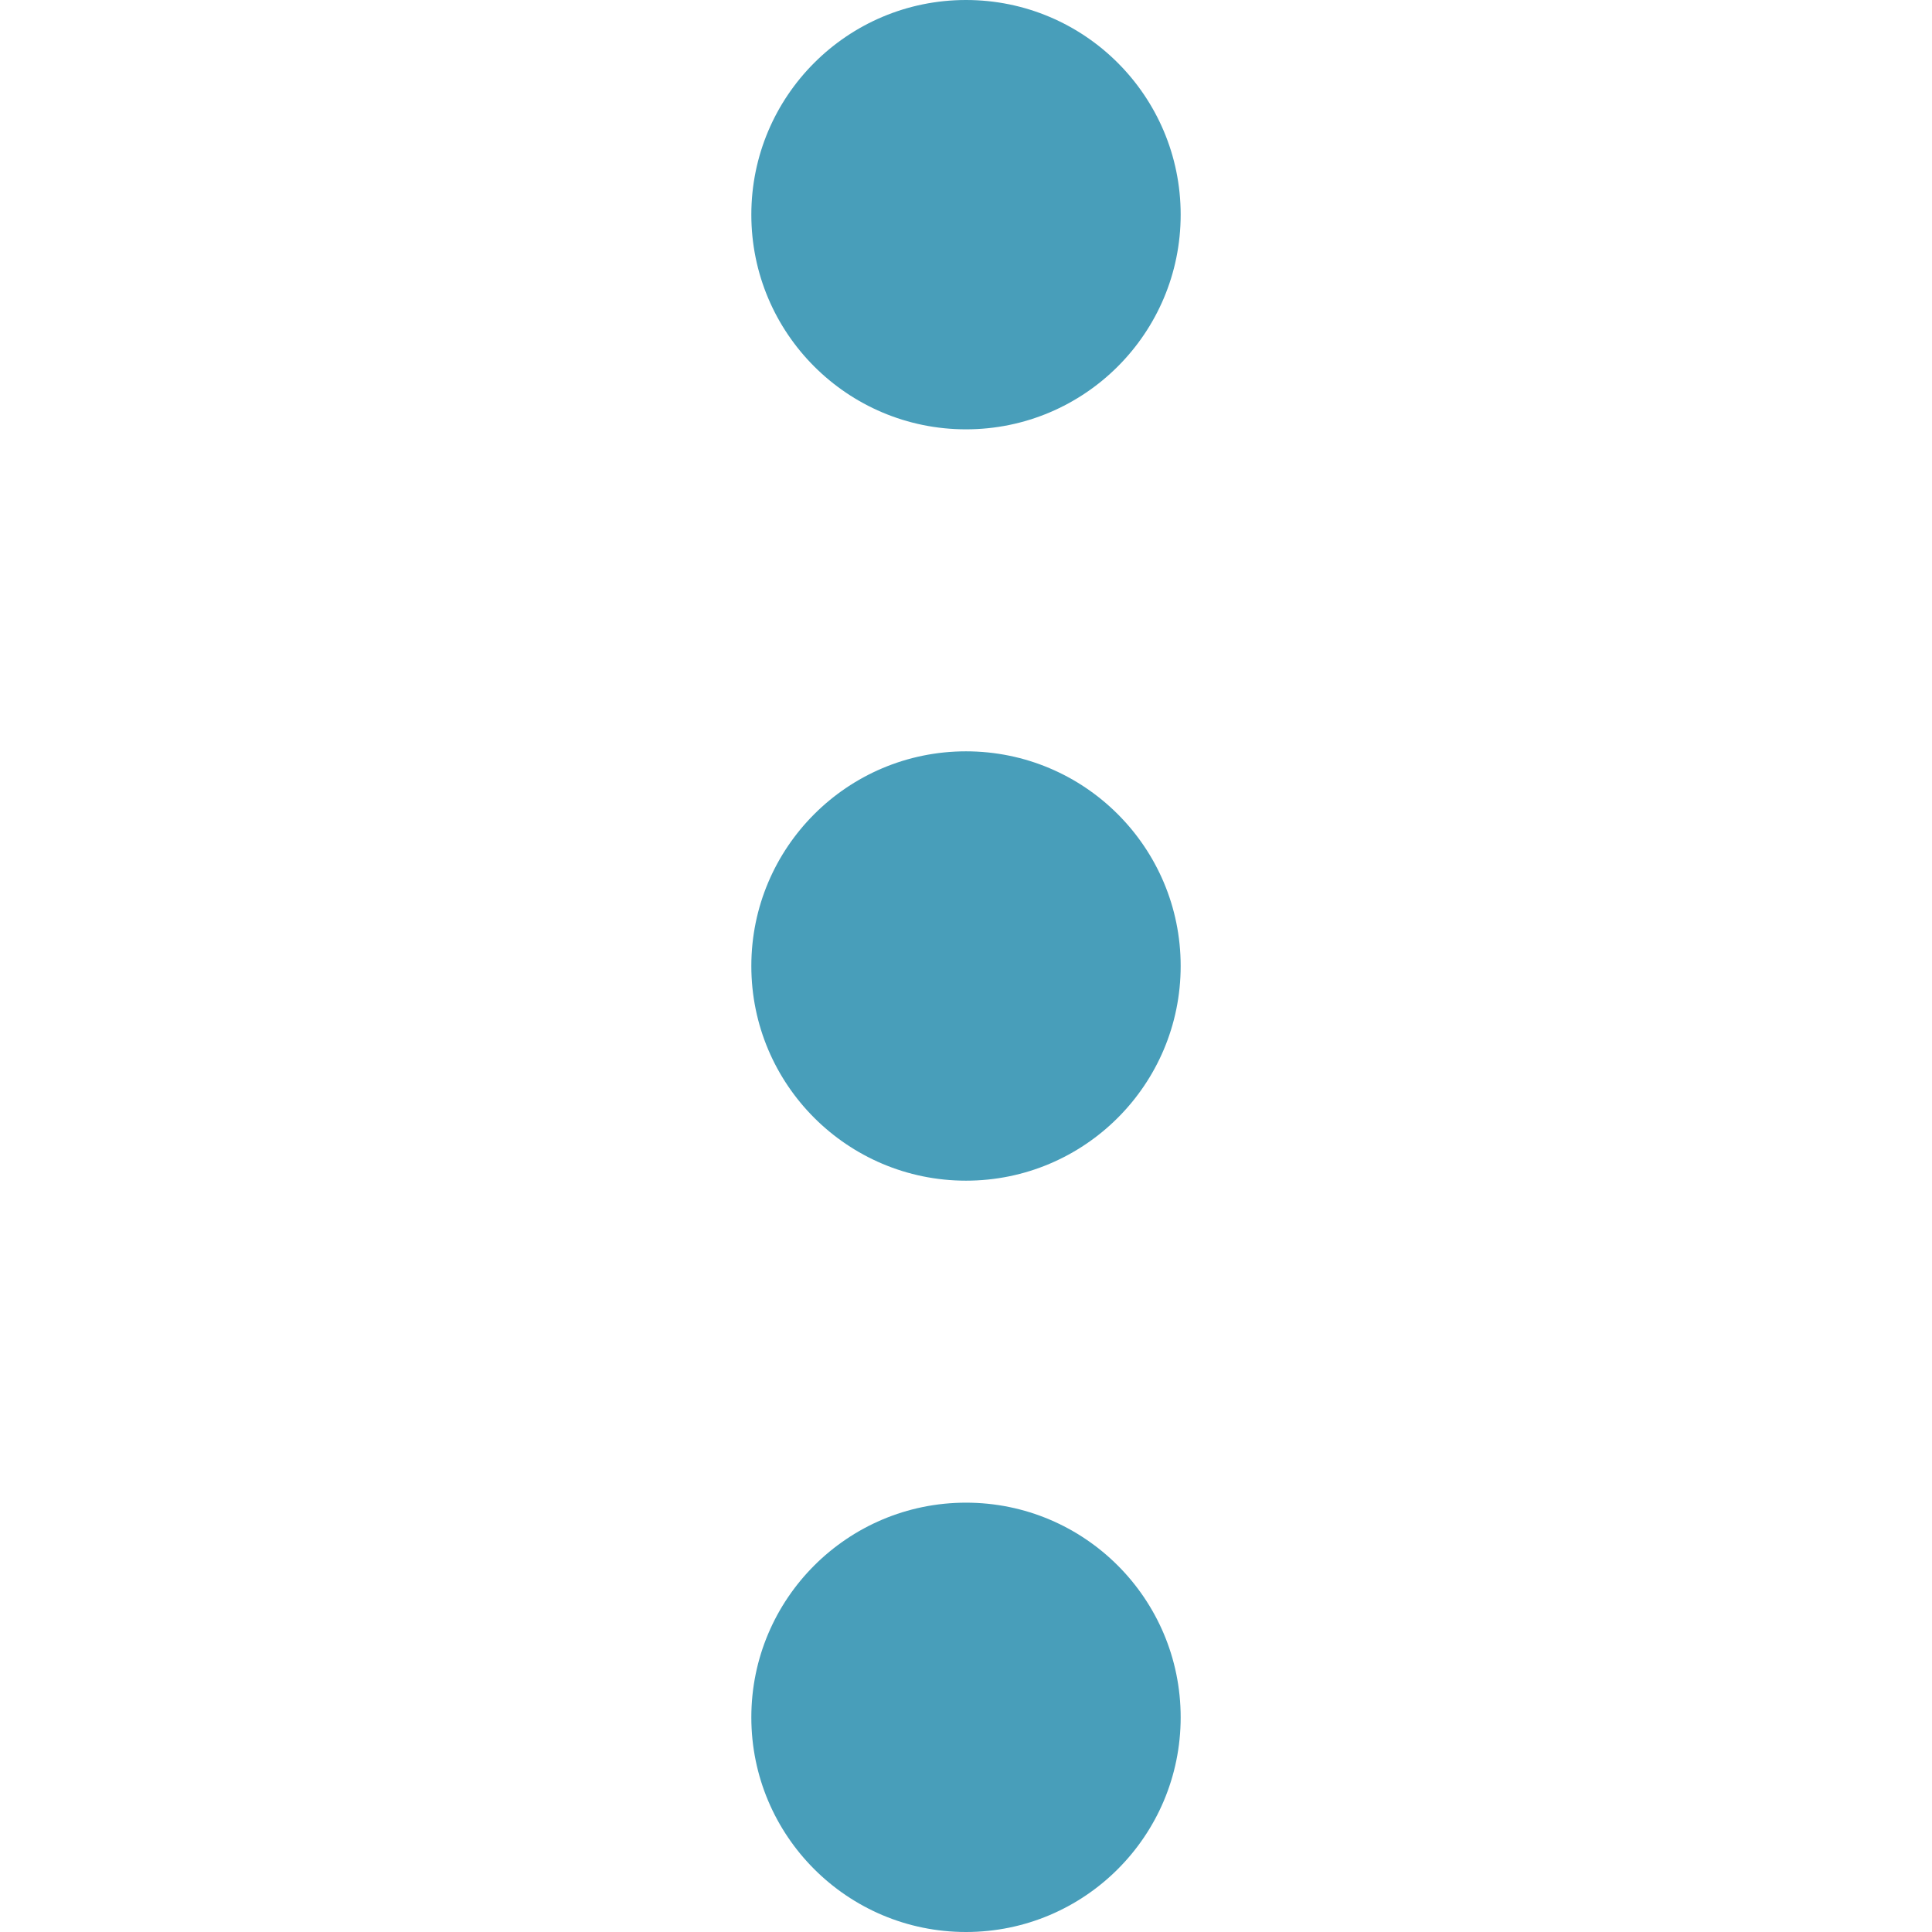
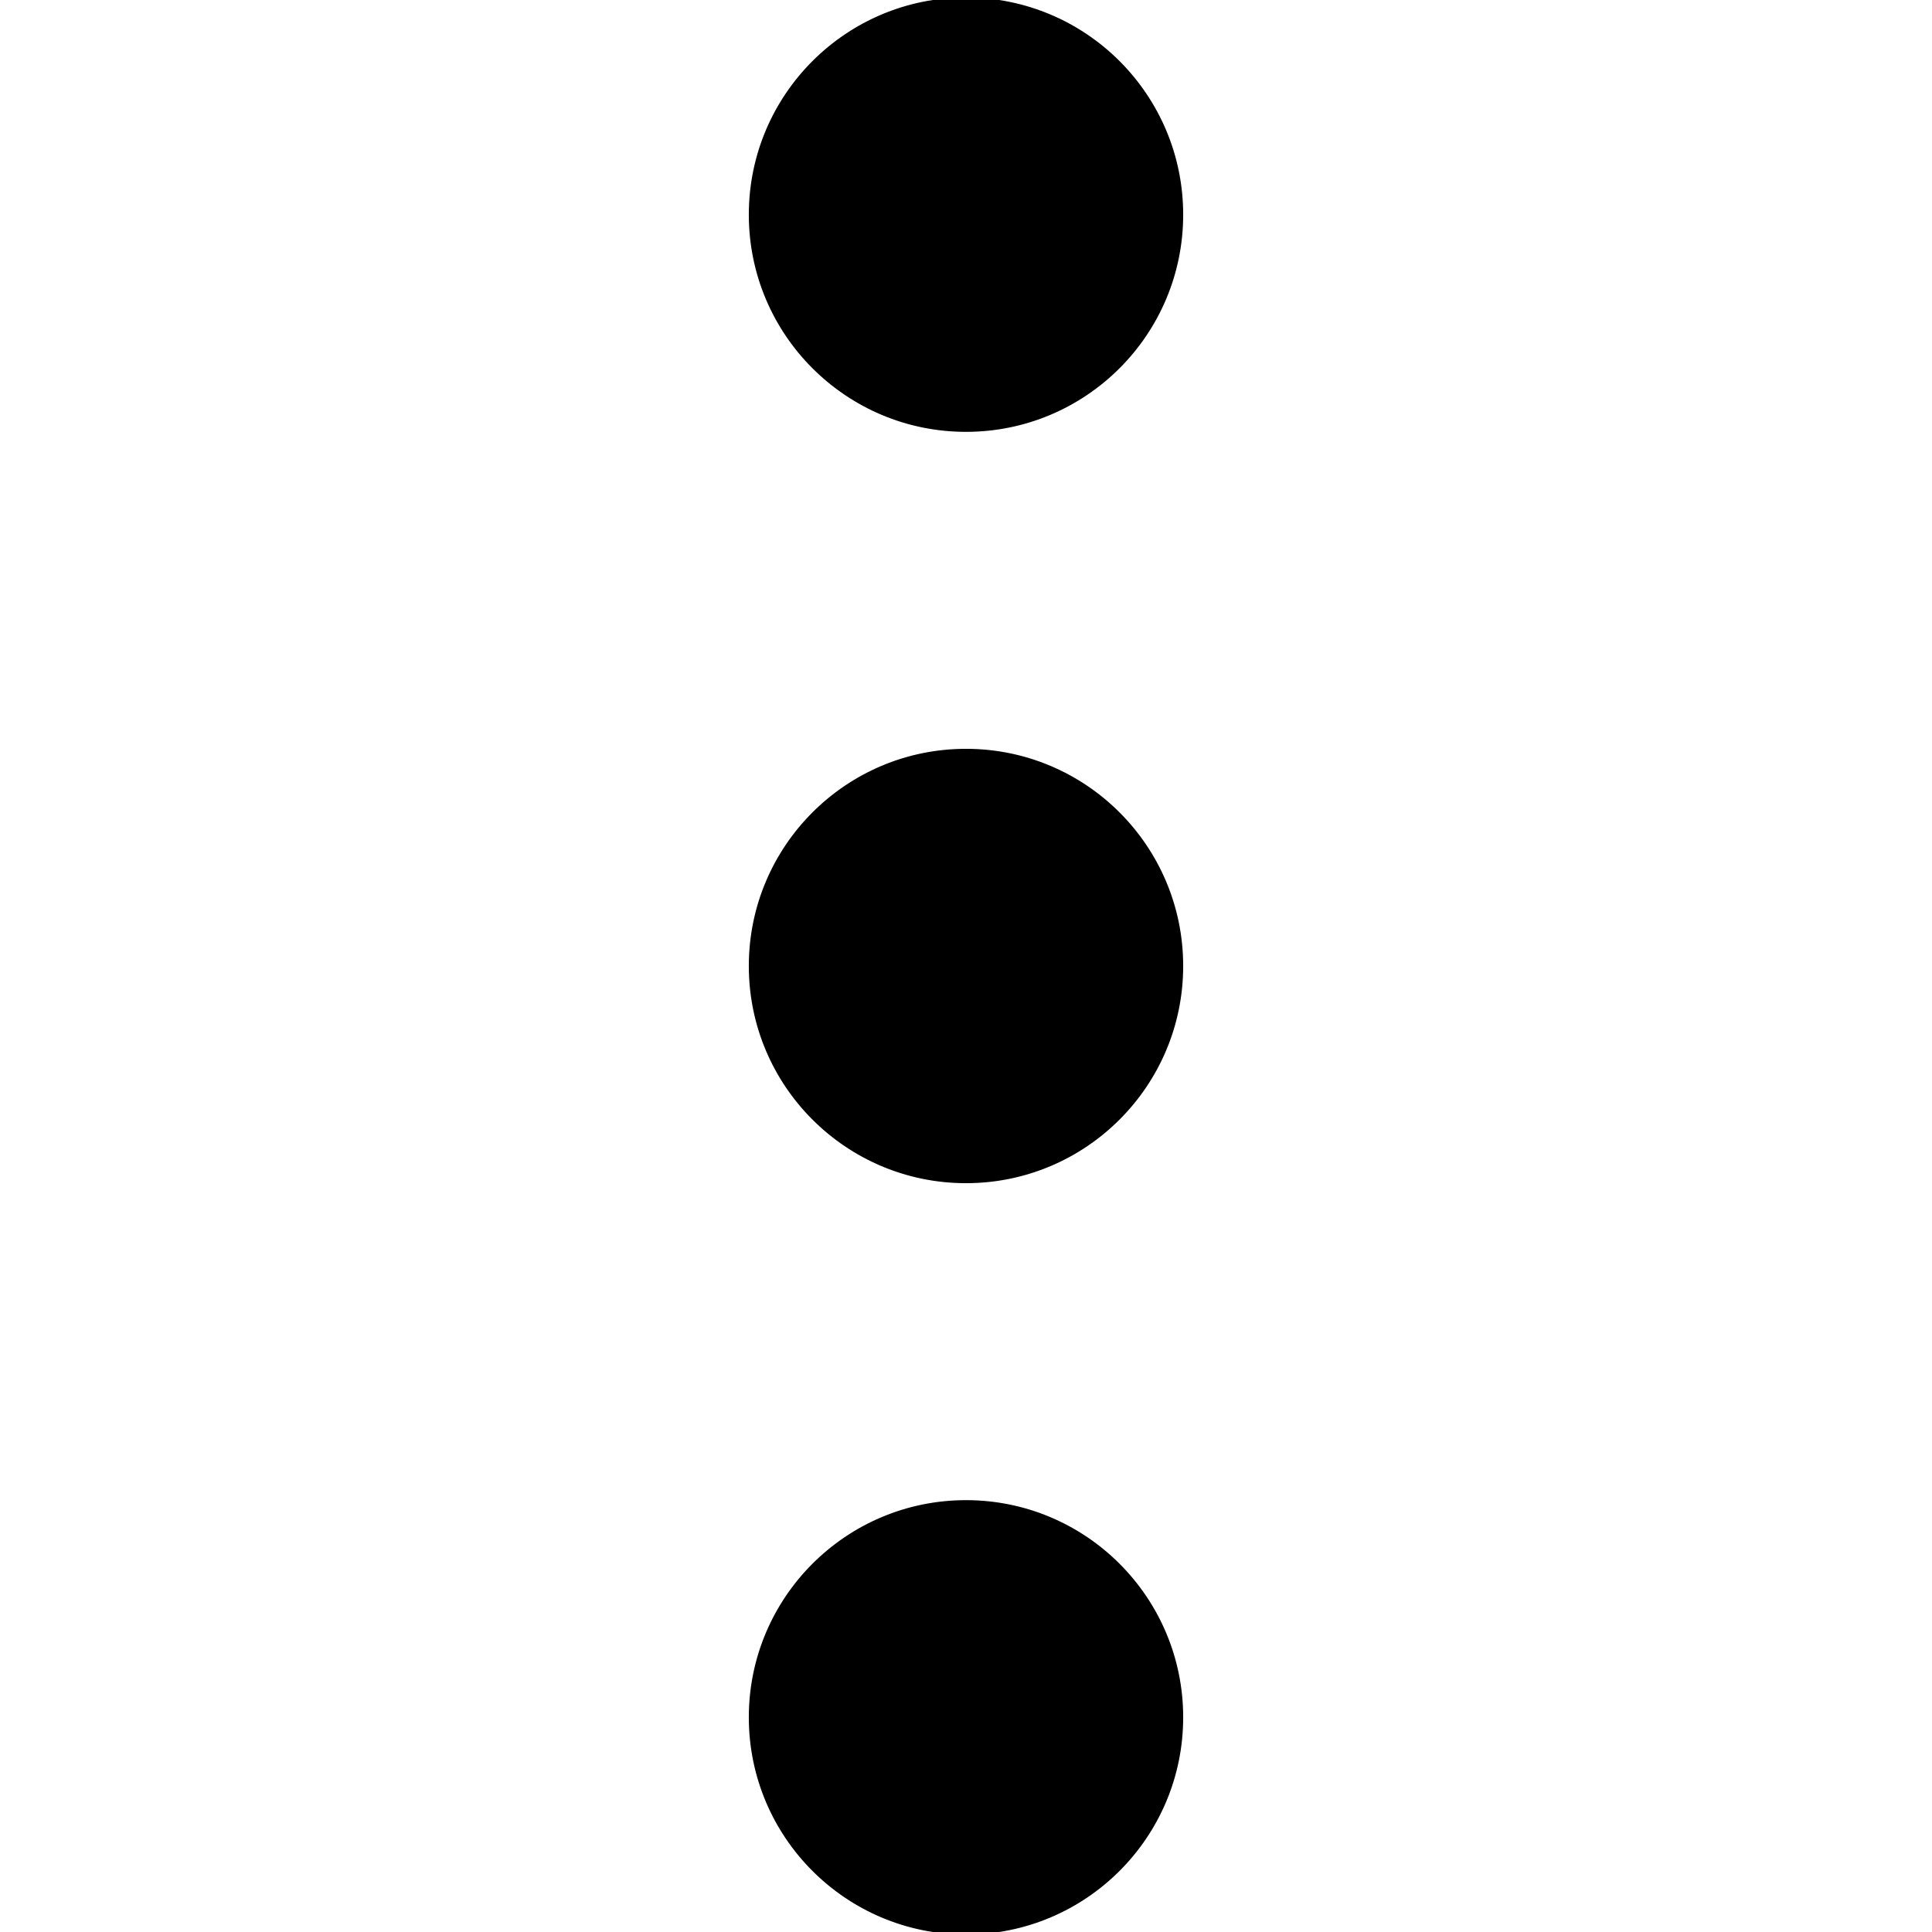
- <svg xmlns="http://www.w3.org/2000/svg" version="1.1" id="Layer_1" x="0px" y="0px" fill="#489EBA" viewBox="0 0 384 384" style="enable-background:new 0 0 384 384;" xml:space="preserve">
+ <svg xmlns="http://www.w3.org/2000/svg" version="1.1" id="Layer_1" x="0px" y="0px" stroke="currentColor" viewBox="0 0 384 384" style="enable-background:new 0 0 384 384;" xml:space="preserve">
  <g>
    <g>
      <circle cx="192" cy="42.667" r="42.667" />
    </g>
  </g>
  <g>
    <g>
      <circle cx="192" cy="192" r="42.667" />
    </g>
  </g>
  <g>
    <g>
      <circle cx="192" cy="341.333" r="42.667" />
    </g>
  </g>
  <g>
</g>
  <g>
</g>
  <g>
</g>
  <g>
</g>
  <g>
</g>
  <g>
</g>
  <g>
</g>
  <g>
</g>
  <g>
</g>
  <g>
</g>
  <g>
</g>
  <g>
</g>
  <g>
</g>
  <g>
</g>
  <g>
</g>
</svg>
